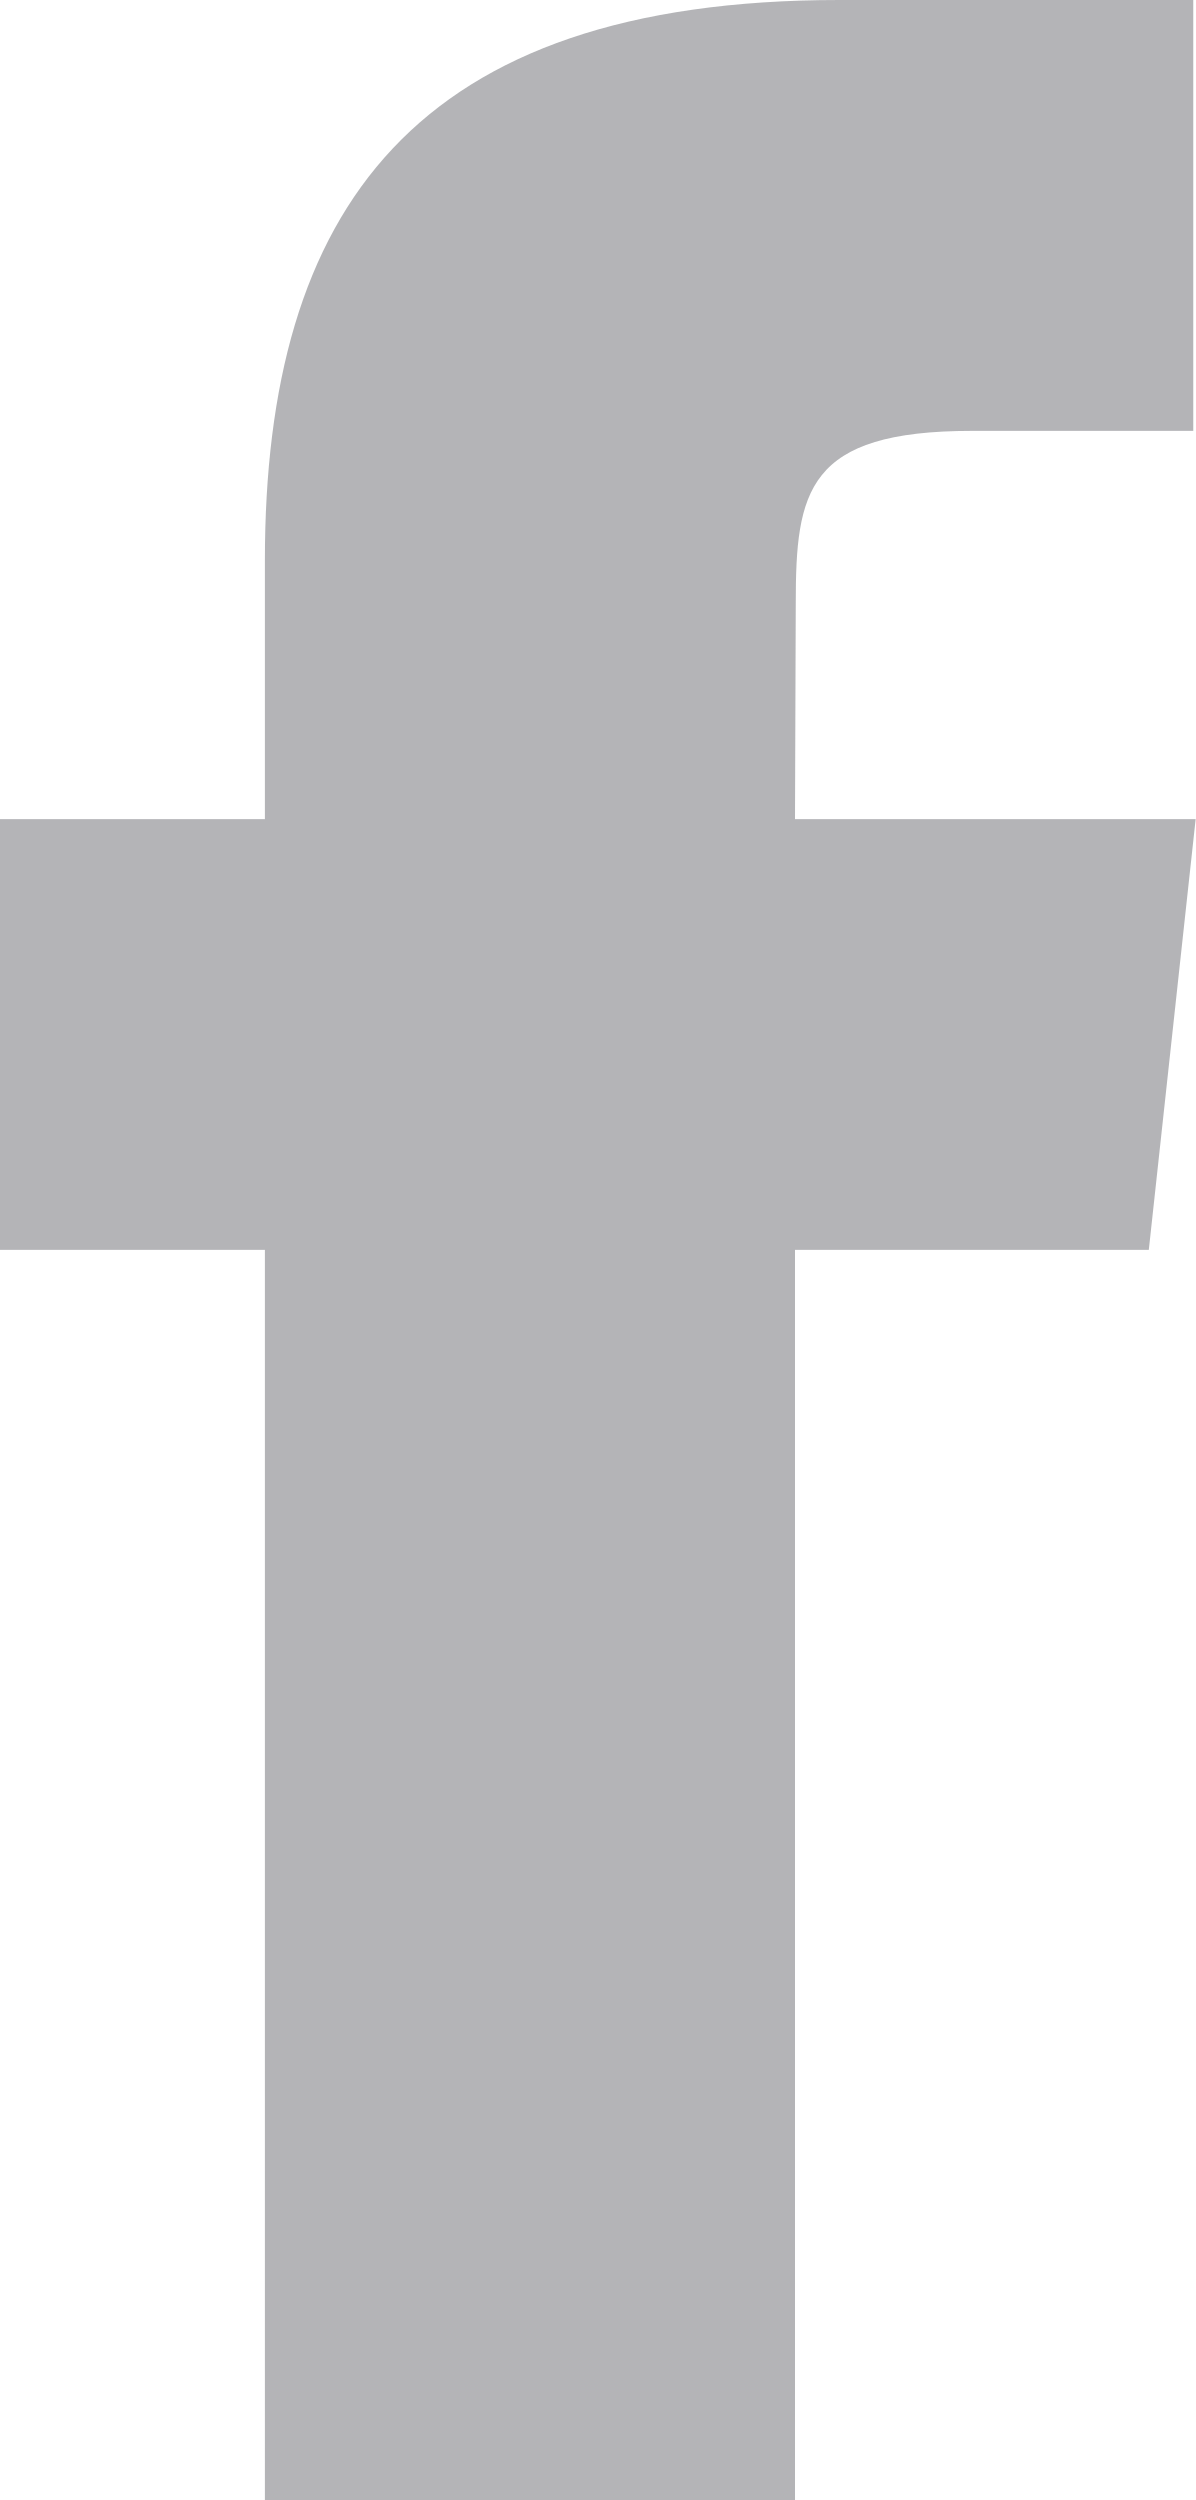
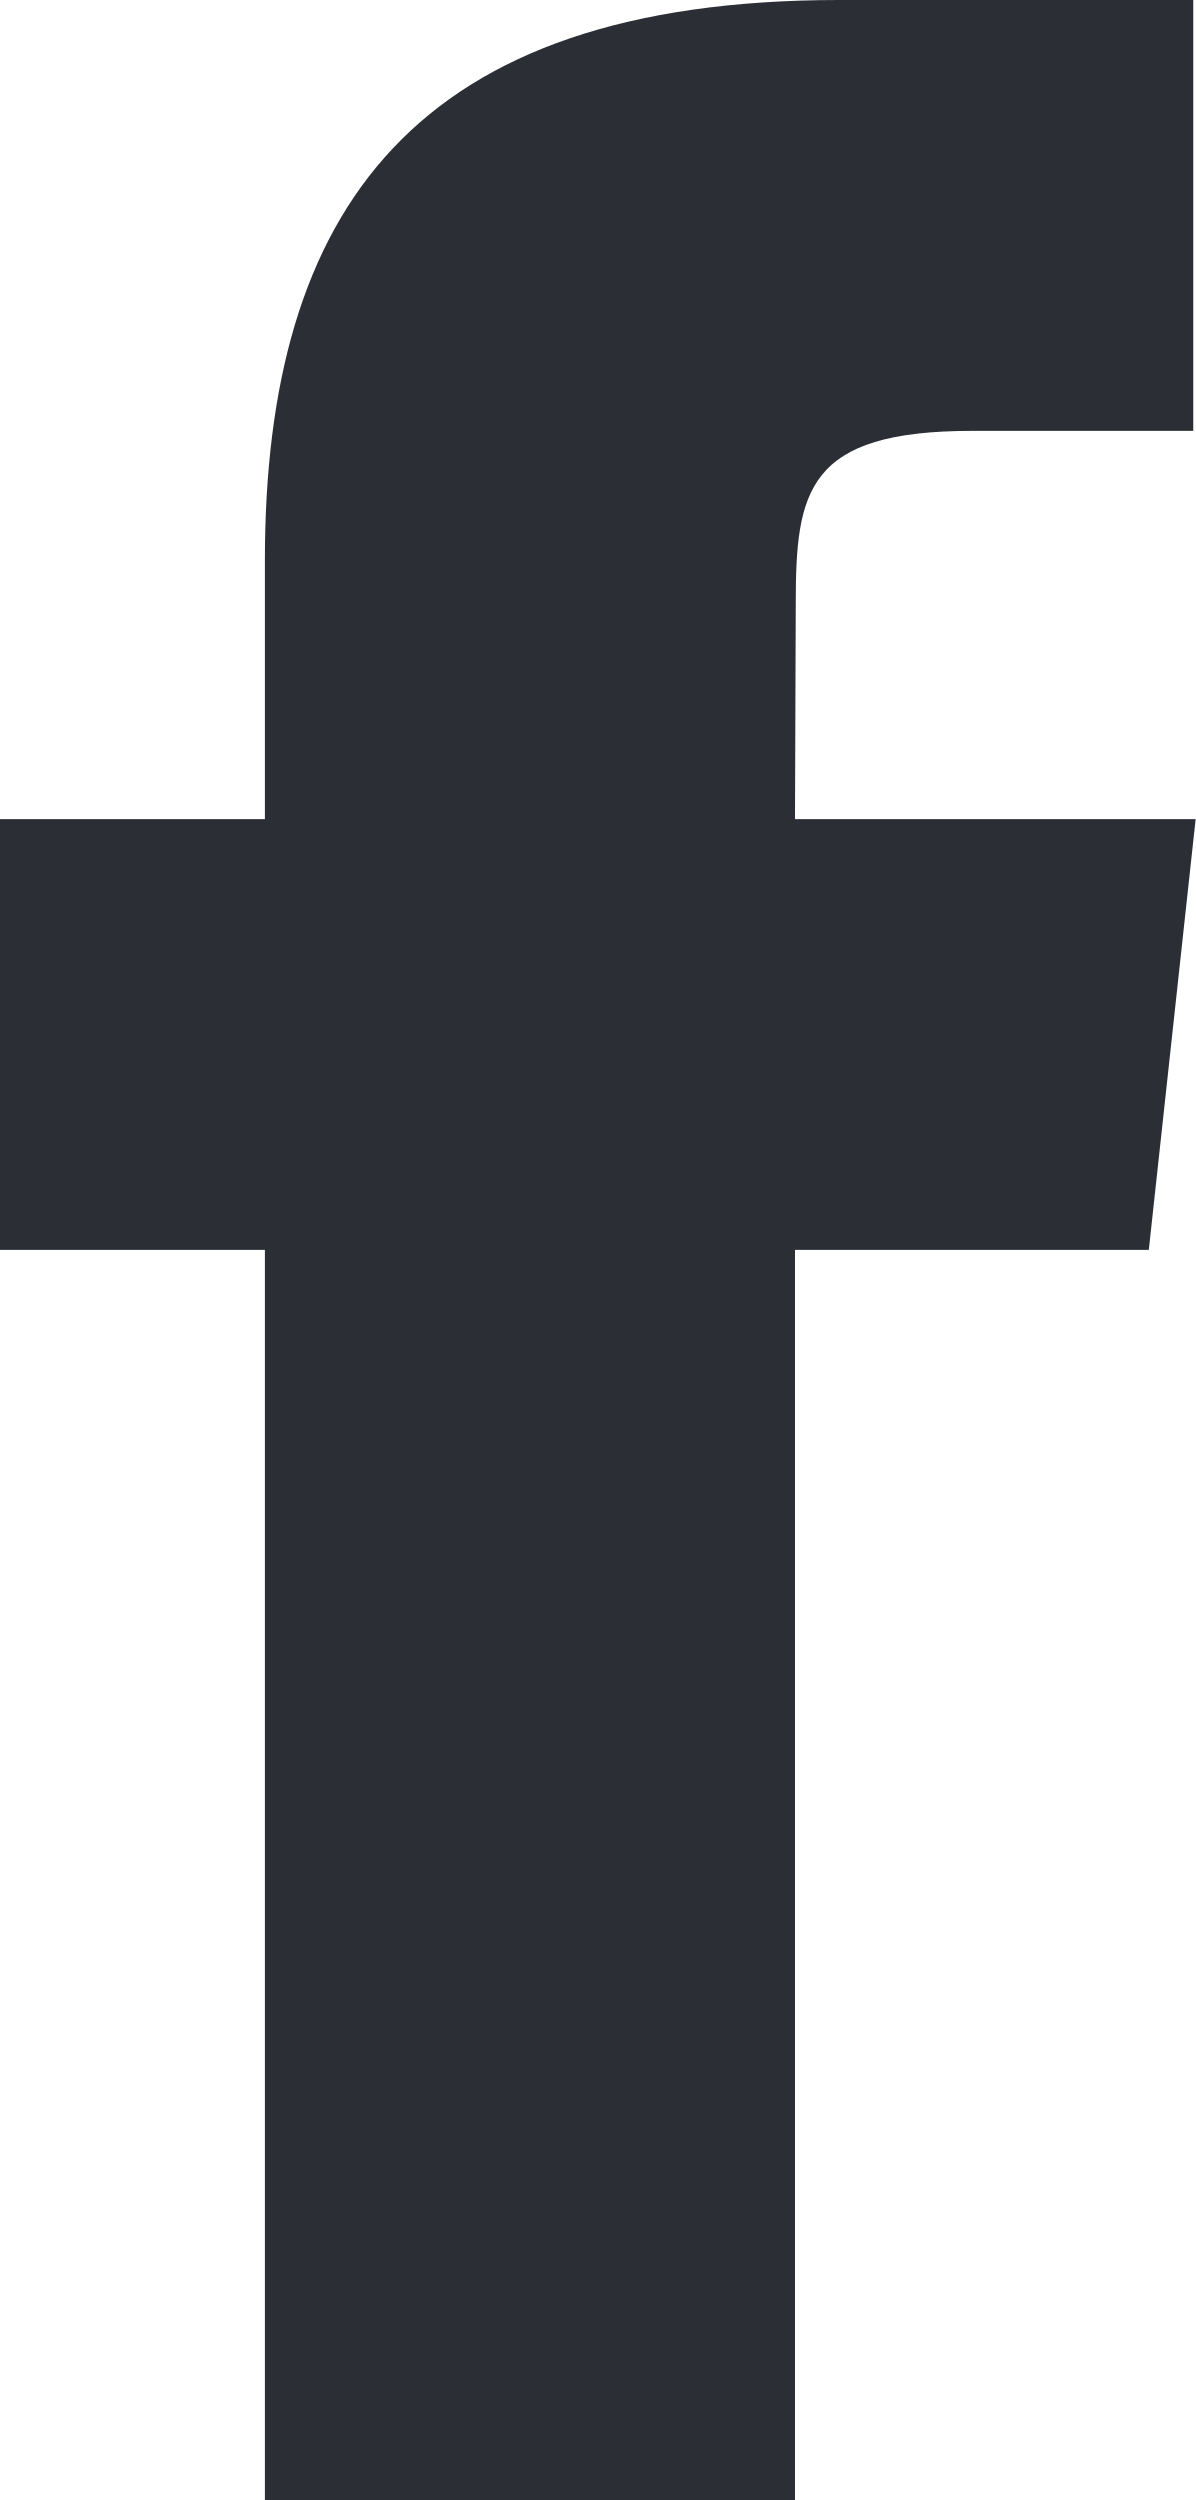
<svg xmlns="http://www.w3.org/2000/svg" width="11px" height="23px" viewBox="0 0 11 23" version="1.1">
  <defs />
-   <g id="Social-Icons" stroke="none" stroke-width="1" fill="none" fill-rule="evenodd" opacity="0.358">
-     <g id="social-icons" transform="translate(-56, -52)" fill="#2C2E36">
+   <g id="Social-Icons" stroke="none" stroke-width="1" fill="none" fill-rule="evenodd">
+     <g id="social-icons" transform="translate(-56, -52)">
      <g id="facebook" transform="translate(40, 40)">
-         <path d="M23.315,35 L18.437,35 L18.437,23.499 L16,23.499 L16,19.536 L18.437,19.536 L18.437,17.156 C18.437,13.923 19.813,12 23.723,12 L26.978,12 L26.978,15.964 L24.944,15.964 C23.421,15.964 23.321,16.518 23.321,17.552 L23.314,19.536 L27,19.536 L26.569,23.499 L23.314,23.499 L23.314,35 L23.315,35 Z" id="Shape" />
+         <rect id="Rectangle" x="0" y="0" width="44" height="44" />
+         <path d="M23.315,35 L18.437,35 L18.437,23.499 L16,23.499 L16,19.536 L18.437,19.536 L18.437,17.156 C18.437,13.923 19.813,12 23.723,12 L26.978,12 L26.978,15.964 L24.944,15.964 C23.421,15.964 23.321,16.518 23.321,17.552 L23.314,19.536 L27,19.536 L26.569,23.499 L23.314,23.499 L23.314,35 L23.315,35 Z" id="Shape" fill="#2C2E36" />
      </g>
    </g>
  </g>
</svg>
